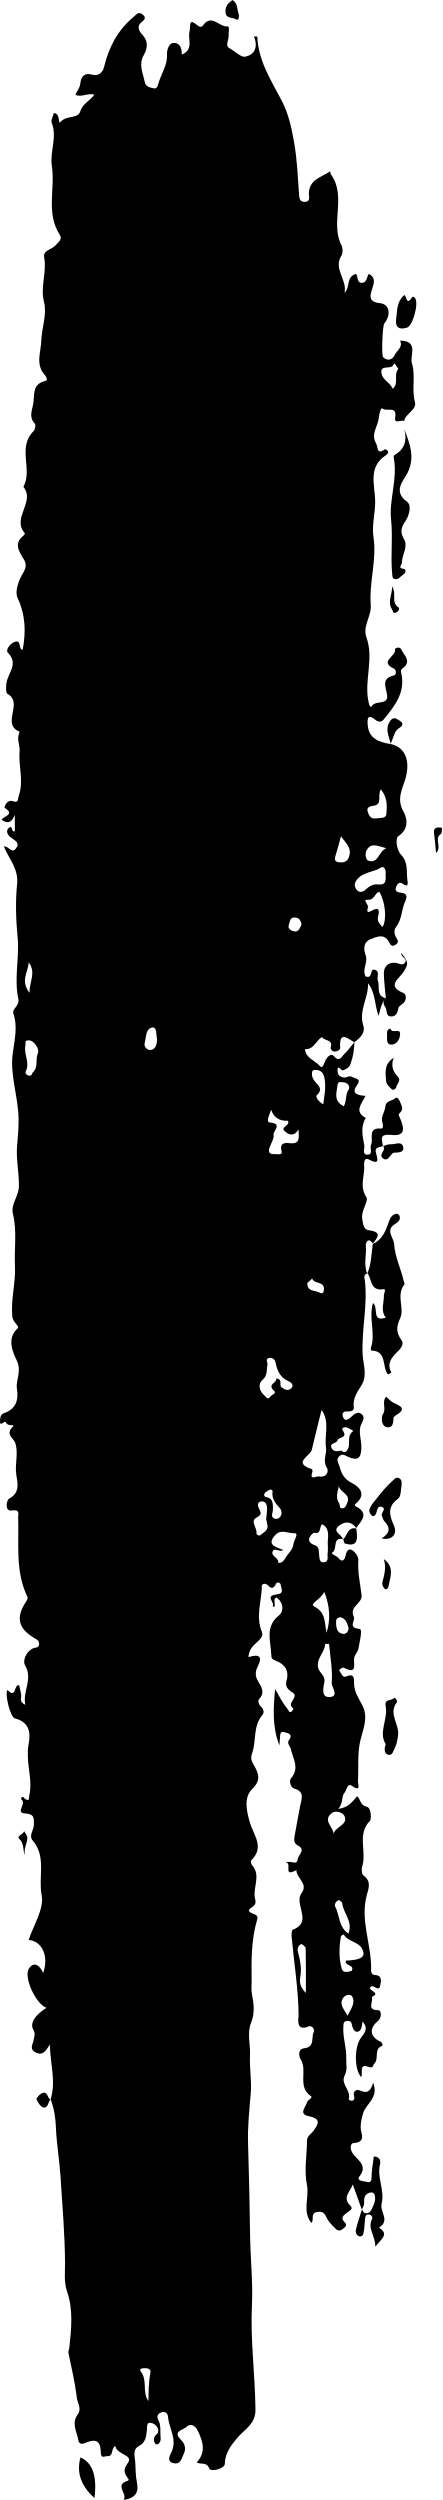
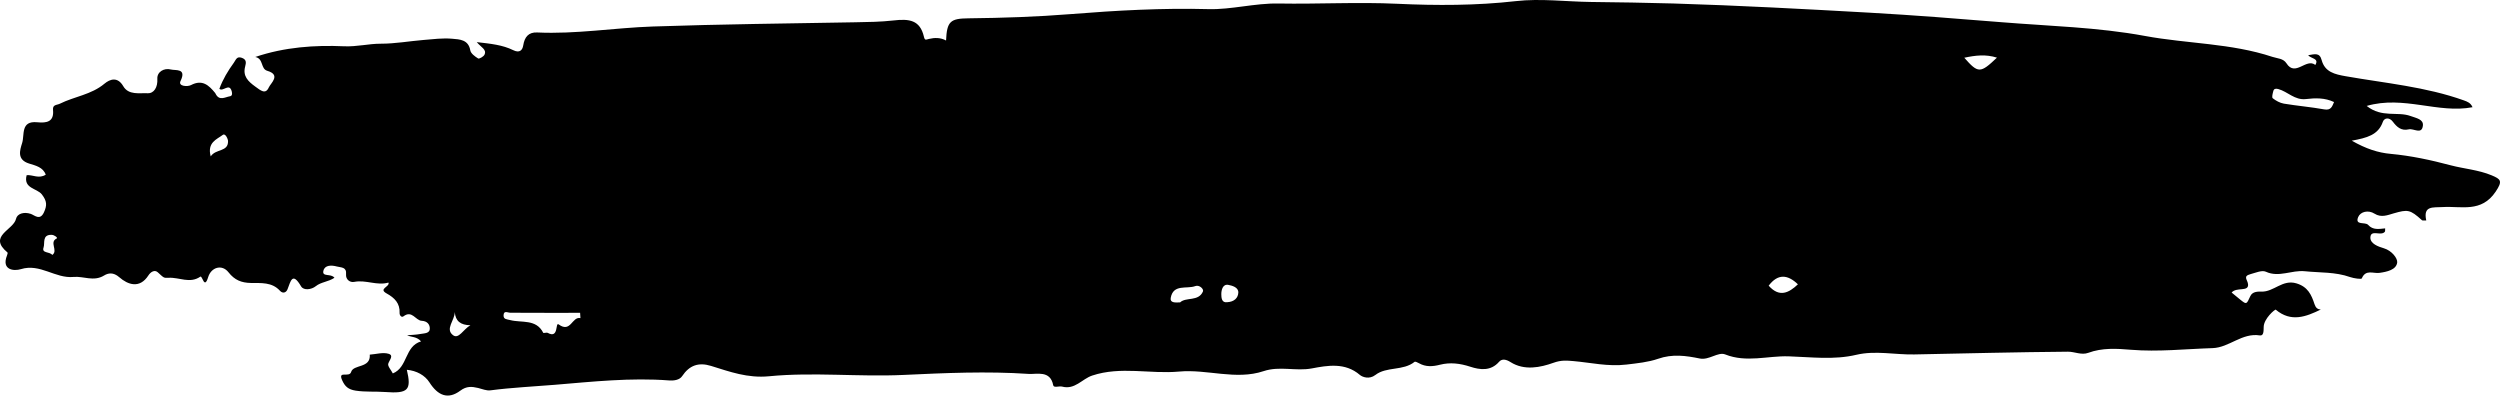
- <svg xmlns="http://www.w3.org/2000/svg" width="66.108px" height="373.892px" version="1.1" id="svg1">
-   <defs id="defs1" />
-   <g id="layer1" transform="translate(-72.13591,38.53358)">
-     <path fill-rule="evenodd" fill="#000000" fill-opacity="1" d="m 76.541,109.945 c -0.003,-1.747 1.031,-3.012 -0.109,-4.549 -0.09,1.489 -1.292,2.707 0.109,4.549 M 117.234,99.705 c -0.143,-0.479 -0.235,-0.945 -0.926,-1.016 -0.836,-0.087 -0.799,0.617 -0.96,1.027 -0.288,0.733 0.482,1.008 0.873,1.06 0.572,0.08 0.791,-0.558 1.013,-1.072 m 5.848,103.635 c -0.749,0.037 -0.701,0.524 -0.677,1.006 0.031,0.709 0.209,1.352 1.013,1.476 0.611,0.095 0.905,-0.59 0.836,-0.872 -0.156,-0.654 -0.383,-1.408 -1.172,-1.609 m -0.268,-19.618 c -0.19,0.878 -0.523,1.764 0.037,2.566 0.173,0.251 -0.029,0.775 0.468,0.762 0.48,-0.016 0.58,-0.434 0.749,-0.82 0.587,-1.331 -1.072,-1.519 -1.255,-2.508 m -4.72,-30.361 c 0.032,1.354 1.146,1.035 1.776,1.399 0.59,0.344 0.704,-0.093 0.712,-0.524 0.026,-1.188 -1.479,-0.685 -1.755,-1.559 -0.275,0.254 -0.55,0.508 -0.733,0.683 m 6.033,109.563 c 0.575,-1.143 1.209,-1.966 0.659,-2.902 -0.207,-0.352 -0.95,-0.227 -1.252,0.153 -0.763,0.963 -0.013,1.699 0.592,2.749 m -29.789,57.64 c 0.022,-1.406 0.016,-2.802 0.291,-4.194 0.129,-0.648 -0.424,-0.741 -0.926,-0.725 -0.324,0.007 -0.836,0.087 -0.498,0.521 1.041,1.323 0.151,3.019 1.133,4.398 m 1.291,-203.512 c -0.148,-0.907 -0.007,-2.045 -0.735,-1.913 -0.997,0.185 -0.884,1.455 -1.111,2.305 -0.193,0.709 0.539,1.13 0.907,1.058 0.86,-0.156 0.872,-1.035 0.938,-1.45 m 27.93,9.861 c 0.458,-0.804 0.193,-1.738 0.725,-2.493 0.217,-0.312 0.01,-0.938 -0.603,-1.05 -0.387,-0.066 -0.975,-0.219 -1.035,0.251 -0.154,1.165 -0.707,2.53 0.913,3.292 m -10.605,60.447 c -0.044,0.428 -0.389,0.933 0.22,1.211 0.314,0.146 0.672,0.016 0.881,-0.27 0.326,-0.439 0.198,-0.987 -0.085,-1.304 -0.635,-0.707 -1.209,-1.368 -1.074,-2.421 0.039,-0.313 -0.256,-0.413 -0.548,-0.239 -0.217,0.132 -0.487,0.241 -0.614,0.437 -0.127,0.192 -0.175,0.511 0.217,0.589 1.172,0.241 0.979,1.175 1.003,1.996 m 16.947,-99.034 c -1.36,-0.376 -2.352,-0.894 -2.971,0.397 -0.259,0.543 -0.021,1.365 0.263,1.46 1.555,0.529 1.489,-1.31 2.709,-1.857 M 124.243,250.653 c 0.719,-1.815 -0.76,-3.029 -0.929,-4.554 -0.018,-0.177 -0.434,-0.497 -0.54,-0.453 -0.4,0.164 -0.68,0.641 -0.502,0.98 0.685,1.299 0.489,3.029 1.971,4.027 m -2.199,-14.941 c 0.283,-1.141 2.237,-1.299 1.596,-2.681 -0.177,-0.383 -1.22,-0.952 -1.939,-0.36 -1.299,1.072 0.229,1.987 0.343,3.041 m 9.671,-219.078 c -0.265,-0.288 -0.56,-1.035 -0.685,-0.704 -0.36,0.966 -2.103,-0.076 -1.836,1.389 0.18,1.006 1.317,1.368 1.666,2.281 1,-0.792 0.069,-2.069 0.855,-2.966 m -8.589,69.908 c -0.235,0.858 -0.444,1.72 -0.706,2.564 -0.188,0.598 -0.482,1.272 0.476,1.328 0.579,0.034 1.185,0.022 1.466,-0.91 0.397,-1.329 -0.54,-1.984 -1.236,-2.983 m 0.072,91.869 c 0.446,0.452 0.751,0.158 0.957,-0.212 0.466,-0.841 -0.236,-2.054 0.839,-2.717 -0.336,-0.185 -0.653,-0.431 -1.014,-0.537 -0.312,-0.09 -0.852,0.066 -0.584,0.455 0.823,1.18 -0.63,0.972 -0.765,1.44 -0.173,0.593 -1.172,0.373 -0.943,1.08 0.249,0.757 0.926,0.589 1.509,0.492 m -2.723,-51.782 c 0.196,-1.44 0.456,-2.683 0.175,-3.979 -0.145,-0.673 -0.465,-1.114 -1.177,-1.16 -0.251,-0.018 -0.6,-0.031 -0.661,0.3 -0.095,0.534 0.051,0.96 0.439,1.437 0.4,0.497 1.286,1.077 0.304,1.99 -0.304,0.285 0.157,0.95 0.921,1.413 m -2.592,132.9 c 0,-2.445 0.021,-4.559 -0.032,-6.67 -0.005,-0.23 -0.521,-0.68 -0.667,-0.633 -0.48,0.161 -0.598,0.751 -0.495,1.128 0.331,1.228 0.59,2.476 0.365,3.711 -0.161,0.887 -0.053,1.551 0.829,2.464 m -5.941,-70.89 c 0.061,-0.572 0.127,-1.035 0.144,-1.498 0.021,-0.59 -0.236,-1.196 -0.834,-1.128 -0.82,0.098 -0.524,0.802 -0.299,1.241 0.381,0.743 0.061,0.846 -0.561,1.254 -0.826,0.543 0.233,1.482 0.098,2.284 -0.029,0.161 0.365,0.465 0.614,0.246 0.473,-0.413 1.206,-0.685 1.016,-1.545 -0.071,-0.323 -0.132,-0.646 -0.178,-0.855 m 8.67,10.872 c -0.412,1.185 -2.317,1.788 -1.476,2.22 1.712,0.872 1.527,2.254 1.818,3.932 0.653,-1.857 0.531,-4.08 -0.342,-6.152 m 8.253,-104.67 c -0.724,0.146 -0.656,1.297 -1.796,1.191 -0.77,-0.071 0.241,0.722 0.087,1.191 -0.097,0.297 -0.267,0.921 0.519,0.471 1.143,-0.656 1.265,-0.166 0.992,0.894 -0.151,0.593 0.23,1.101 0.688,1.519 0.667,-1.151 0.415,-3.753 -0.49,-5.266 m 0.23,-15.319 c -0.577,0.968 0.336,2.291 -1.17,2.466 -0.534,0.061 -0.979,0.248 -0.801,0.857 0.166,0.572 0.468,1.153 1.249,1.016 0.566,-0.1 1.474,0.069 1.54,-0.621 0.117,-1.189 0.198,-2.474 -0.818,-3.718 M 76.493,117.07 c -0.769,-0.061 -0.481,0.394 -0.56,0.757 -0.286,1.301 0.73,2.558 0.056,3.871 -0.149,0.288 0.172,0.638 0.579,0.646 0.349,0.01 0.373,-0.395 0.471,-0.482 0.892,-0.821 0.341,-1.955 0.757,-2.849 0.32,-0.678 -0.653,-1.998 -1.302,-1.942 m 44.667,75.237 c -0.071,-0.59 0.381,-1.923 -0.531,-2.688 -0.873,-0.733 -0.22,1.469 -1.453,1.082 -0.246,-0.074 -1.685,1.246 -0.024,1.833 0.763,0.268 0.617,0.797 0.688,1.238 0.098,0.587 -0.053,1.421 0.76,1.347 0.804,-0.071 0.436,-0.965 0.55,-1.508 0.053,-0.254 0.01,-0.532 0.01,-1.304 m -6.64,0.979 c -0.665,0.392 -1.442,-0.539 -1.64,0.317 -0.146,0.63 0.962,0.85 0.894,1.609 0.55,0.026 0.857,-0.387 1.06,-0.754 0.381,-0.694 1.093,-1.182 1.189,-2.056 0.063,-0.59 0.884,-1.669 0.132,-1.63 -0.894,0.048 -1.964,-0.656 -2.81,0.23 -1.437,1.511 0.024,1.815 1.175,2.283 M 129.801,92.313 c 0.146,-0.604 -0.219,-1.399 -0.629,-1.13 -1.143,0.757 -2.678,0.648 -3.619,1.796 -0.418,0.514 -0.463,0.96 -0.148,1.457 0.389,0.612 0.997,0.461 1.376,0.101 0.524,-0.505 1.204,-0.882 1.778,-0.805 1.313,0.173 1.294,-0.545 1.243,-1.42 m -8.455,114.996 c -0.193,0.013 -0.39,0.022 -0.585,0.029 -0.032,1.223 -1.207,1.982 -1.085,3.371 0.085,0.936 1.143,1.238 0.972,2.31 -0.117,0.738 -0.556,2.275 0.719,2.254 1.596,-0.03 0.329,-1.474 0.381,-2.135 0.148,-1.921 -0.23,-3.884 -0.402,-5.829 m 2.492,47.384 c 2.4,-0.076 3.112,-0.6 2.408,-1.847 -0.561,-0.992 -2.093,-0.987 -2.707,-2.076 -0.143,0.092 -0.392,0.172 -0.413,0.288 -0.288,1.611 -0.328,3.248 0.109,4.812 0.225,0.807 1.032,0.456 1.53,0.347 0.358,-1.014 -0.984,-0.595 -0.926,-1.524 m -10.4,-87.072 c 1.069,0.132 0.38,0.974 0.785,1.304 0.444,0.358 0.974,0.627 1.44,0.196 0.568,-0.524 -0.069,-0.945 -0.392,-1.088 -1.238,-0.548 -1.688,-1.574 -1.921,-2.772 -0.116,-0.612 -0.619,-0.792 -1.04,-0.683 -0.55,0.143 -0.105,0.675 -0.175,1.003 -0.172,0.773 0.059,1.585 -0.77,2.291 -0.653,0.556 -0.494,1.633 0.302,2.278 0.204,0.167 0.49,0.831 0.905,0.175 0.19,-0.296 0.979,-0.452 0.56,-0.838 -1.135,-1.048 0.514,-1.191 0.305,-1.866 m -0.744,-40.179 c -0.246,0.696 -0.867,1.849 -0.192,1.905 1.978,0.169 0.446,1.272 0.547,1.805 0.115,0.604 -0.404,1.32 -0.624,1.998 -0.187,0.566 -0.013,0.945 0.638,0.918 0.448,-0.021 1.368,0.241 1.189,-0.418 -0.373,-1.334 0.621,-1.281 1.169,-1.214 1.704,0.198 1.382,-0.879 1.368,-2.062 -0.678,1.138 -1.474,0.81 -2.051,0.291 -0.778,-0.704 0.875,-0.802 0.45,-1.584 -1.124,0.05 -2.069,-0.337 -2.493,-1.638 m 7.533,44.886 c -0.49,1.99 -1,3.972 -1.463,5.967 -0.219,0.945 -2.948,1.918 -0.005,2.89 0.071,0.021 0.137,0.261 0.1,0.37 -0.446,1.418 0.439,0.646 1.016,0.728 1.241,0.18 1.429,-0.86 1.148,-1.307 -0.685,-1.084 0.022,-2.061 -0.127,-3.013 -0.288,-1.871 0.627,-3.802 -0.669,-5.634 m -40.542,103.15 c 0.862,-2.606 -0.013,-5.159 -0.1,-8.257 -0.67,1.172 -1.189,1.703 -2.138,1.188 -1.003,-0.545 -0.363,-1.22 -0.273,-1.886 0.061,-0.476 0.31,-0.863 -0.048,-1.482 -0.584,-1.013 0.278,-2.251 1.969,-3.294 -1.532,-0.468 -3.516,-4.608 -2.617,-5.902 0.78,-1.117 1.625,-0.4 2.115,0.687 0.894,-2.542 -0.193,-4.765 -2.167,-4.939 0.714,-2.223 2.342,-4.662 1.937,-6.694 -0.537,-2.707 0.757,-5.75 -1.345,-8.181 -0.619,-0.716 0.156,-1.523 0.18,-2.307 0.027,-1.053 0.09,-1.659 -1.347,-1.738 -1.455,-0.082 0.276,-1.466 -0.492,-2.053 -0.132,-0.101 -0.068,-0.429 0.196,-0.41 0.145,0.01 0.256,0.285 0.421,0.355 0.661,0.28 0.431,-0.117 0.529,-0.543 0.473,-1.981 -0.169,-3.897 -0.204,-5.845 -0.011,-0.6 -0.022,-1.159 0.095,-1.759 0.351,-1.813 0.172,-3.382 -2.032,-3.953 -0.707,-0.18 -1.572,-3.786 -1.101,-4.249 1.338,1.423 0.918,-0.939 1.735,-0.702 0.093,0.434 0.241,0.945 0.31,1.472 0.055,0.428 -0.39,0.936 0.606,1.449 -0.424,-2.082 1.188,-3.815 -0.034,-5.918 -0.381,-0.656 0.119,-2.022 1.169,-2.519 0.395,-0.188 0.968,0 0.931,-0.733 -0.024,-0.509 -0.439,-0.651 -0.767,-0.85 -2.368,-1.421 -2.746,-3.048 -1.175,-5.434 0.169,-0.259 0.294,-0.5 0.196,-0.704 -1.852,-3.802 -1.241,-7.883 -1.384,-11.877 -0.016,-0.503 0.341,-1.243 -0.995,-1.027 -1.021,0.164 -0.791,-1.539 -0.351,-1.775 1.688,-0.911 1.243,-2.357 1.06,-3.617 -0.227,-1.561 0.352,-3.099 -0.134,-4.686 -0.217,-0.706 -1.601,-1.357 -0.347,-2.484 0.381,-0.344 -0.833,-0.027 -1.003,-0.522 -0.204,-0.592 -0.997,0.731 -0.942,-0.28 0.021,-0.378 -0.005,-0.997 0.579,-1.194 1.799,-0.597 2.218,-1.952 1.95,-3.638 -0.212,-1.354 0.741,-2.524 0,-4.183 -0.45,-1.006 -1.704,-3.28 0.132,-4.895 0.304,-0.268 -0.748,-0.882 -0.828,-1.73 -0.241,-2.58 0.534,-5.075 0.402,-7.593 -0.132,-2.586 0.336,-5.189 -0.304,-7.761 -0.366,-1.466 0.884,-2.614 0.896,-4.191 0.022,-2.03 -0.458,-4.025 -0.267,-6.094 0.114,-1.225 0.222,-2.566 0.214,-3.865 -0.024,-3.318 -1.306,-6.535 -0.878,-9.824 0.268,-2.042 0.789,-3.979 0.085,-6.048 -0.212,-0.622 0.979,-1.111 0.757,-2.135 -0.667,-3.053 0.186,-6.144 -0.109,-9.237 -0.253,-2.646 -0.341,-5.353 -0.073,-7.99 0.227,-2.262 -1.252,-3.731 -1.974,-5.568 0.728,-0.085 1.14,1.106 1.767,0.334 0.677,-0.839 -0.027,-1.196 -0.699,-1.654 -0.38,-0.259 -0.97,-0.974 -0.273,-1.506 0.554,-0.423 0.241,0.707 0.839,0.566 v -2.466 c -0.383,0.815 -0.775,1.548 -1.95,0.754 -0.048,-0.482 2.172,-0.762 0.429,-1.799 -0.112,-0.066 0.317,-1.352 1.277,-0.992 0.855,0.317 0.683,-0.431 0.805,-0.751 0.833,-2.207 -0.048,-4.474 0.151,-6.723 0.076,-0.878 -0.476,-1.815 -0.048,-2.751 0.026,-0.059 0.042,-0.188 0.024,-0.193 -2.781,-1.151 0.65,-4.284 -1.774,-5.631 -0.293,-0.161 -0.258,-1.169 -0.151,-1.744 0.278,-1.466 1.823,-2.805 0.178,-4.447 -0.322,-0.32 0.238,-1.27 0.958,-1.562 1.169,-0.476 0.534,0.958 1.267,1.175 0.516,-2.741 0.436,-5.239 -0.773,-7.821 -0.428,-0.921 0.181,-2.615 0.815,-3.649 0.524,-0.86 0.54,-1.423 0.105,-2.132 -0.73,-1.191 -1.492,-2.349 0.008,-3.527 0.093,-0.073 0.204,-0.296 0.172,-0.331 -2.018,-2.256 1.614,-4.685 -0.214,-6.937 1.431,-2.598 -0.95,-5.892 1.518,-8.326 0.228,-0.227 0.361,-0.945 0.198,-1.119 -1.042,-1.106 -0.285,-2.178 -0.198,-3.326 0.106,-1.408 0.006,-2.641 1.742,-3.066 0.476,-0.117 0.143,-0.658 -0.016,-0.833 -1.492,-1.633 -0.627,-3.414 -0.564,-5.223 0.069,-1.939 0.878,-3.884 0.4,-5.763 -0.582,-2.261 0.45,-4.42 0.024,-6.644 -0.207,-1.084 1.098,-1.167 1.64,-1.759 0.49,-0.537 1.133,-0.96 0.704,-1.622 -2.114,-3.265 -0.667,-6.879 -1.188,-10.264 -0.342,-2.222 0.836,-4.33 -0.024,-6.493 -0.151,-0.387 0.195,-0.971 0.317,-1.469 1.058,0.064 0.572,1.823 1.011,1.316 0.875,-1.014 2.59,-0.413 2.939,-1.562 0.351,-1.159 1.405,-1.518 2.114,-2.505 -1.047,-0.291 -1.913,0.468 -2.833,0.021 0.227,-0.568 0.664,-1.013 0.73,-1.698 0.085,-0.863 0.514,-1.677 1.725,-1.315 1.006,0.301 1.638,-0.355 1.826,-1.143 0.709,-2.966 2.034,-5.507 4.415,-7.488 0.45,-0.378 0.714,-0.834 1.304,-0.395 0.633,0.471 0.392,0.792 -0.153,1.214 -0.738,0.566 -0.291,1.368 0.111,1.784 1,1.029 0.815,2.127 0.254,3.119 -0.807,1.429 -0.105,2.68 0.149,4.006 0.148,0.775 0.886,0.85 1.381,0.96 0.511,0.117 0.59,-0.531 0.741,-0.989 0.455,-1.365 1.304,-2.571 1.211,-4.152 -0.026,-0.458 0.212,-1.569 0.907,-1.645 0.985,-0.109 1.342,0.746 1.297,1.735 1.854,-0.751 0.87,-2.317 1.159,-3.431 0.236,-0.897 -0.278,-2.178 1.294,-0.873 0.248,0.207 0.553,0.196 0.714,-0.039 1.257,-1.839 2.432,0.238 3.67,0.127 0.392,-0.037 0.14,0.92 0.172,1.418 0.039,0.621 -0.563,1.457 0.105,1.823 0.8,0.439 1.738,1.386 2.31,1.291 1.511,-0.244 2.022,-1.496 1.368,-3.022 0.283,0 0.511,-0.003 0.511,0 0.132,3.66 2.088,6.586 3.699,9.692 0.963,1.864 1.426,4 1.799,6.111 0.446,2.537 0.548,5.104 0.738,7.663 0.044,0.598 0.029,1.323 0.907,1.267 0.865,-0.053 0.55,-0.807 0.561,-1.264 0.058,-2.115 1.873,-2.395 3.191,-3.31 0.066,0.256 0.061,0.397 0.127,0.487 2.352,3.265 -0.156,7.244 1.561,10.578 0.288,0.566 0.137,1.32 0.04,1.466 -1.36,2.045 0.889,3.696 0.409,5.646 0.921,-0.828 0.178,-2.36 1.72,-2.839 0.329,0.291 0.074,1.342 0.878,1.345 0.746,0 0.709,-0.826 1.04,-1.35 1,0.534 0.831,1.243 0.537,2.167 -0.302,0.952 -0.746,2.037 1.141,2.222 1.452,0.141 1.69,1.755 0.635,3.051 -0.256,0.312 -0.45,4.771 -0.156,5.043 0.658,0.617 1.376,0.363 1.686,-0.29 0.354,-0.751 1.33,-1.246 0.83,-2.205 2.903,0.037 1.403,2.291 1.781,3.426 0.583,1.757 -0.079,3.792 0.444,5.731 0.324,1.207 -1.378,1.709 -1.608,2.858 -0.455,-0.212 -1.532,0.529 -1.347,-0.511 0.326,-1.852 -1.307,-0.802 -1.871,-1.342 -0.275,-0.261 -0.524,0.882 -0.572,1.389 -0.122,1.265 -1.236,2.389 -0.412,3.818 0.343,0.598 0.039,1.776 1.323,0.887 0.063,-0.042 0.385,0.129 0.441,0.265 0.119,0.288 -0.08,0.482 -0.322,0.643 -2.678,1.747 -1.62,4.442 -1.574,6.784 0.034,1.836 -0.529,3.643 -0.254,5.434 0.521,3.421 -0.675,6.755 -0.41,10.1 0.141,1.772 -1.254,3.206 -0.646,4.887 1.119,3.08 -0.256,6.199 0.241,9.281 0.183,1.13 0.405,1.284 0.572,1 0.551,-0.931 2.546,-0.037 2.273,-1.693 -0.206,-1.255 -0.899,-2.432 1.043,-2.887 0.383,-0.088 0.363,-0.836 -0.024,-1.019 -2.302,-1.079 0.495,-1.903 0.156,-2.9 -0.034,-0.109 0.709,-0.492 0.955,0.032 0.395,0.839 1.469,1.688 0.429,2.649 -0.363,0.336 -0.582,0.294 -0.434,0.936 0.659,2.855 -0.997,4.91 -2.651,6.918 -0.326,0.395 -0.765,0.4 -1.241,0.01 -1.132,-0.928 -1.198,-0.148 -1.127,0.768 0.163,2.127 1.74,2.569 3.429,2.881 v -0.011 c 2.27,0.487 2.892,2.554 2.28,4.954 -0.394,1.537 -1.481,3.156 -0.389,5.088 0.548,0.962 0.953,2.592 -0.717,3.723 -0.566,0.386 -0.214,2.171 0.368,2.772 1.159,1.199 0.77,2.569 0.974,3.872 0.058,0.373 0.156,1.14 -0.685,0.5 -0.627,-0.476 -0.916,0.219 -1.026,0.516 -0.215,0.579 0.198,0.765 0.78,0.818 0.794,0.076 0.965,0.492 0.6,1.27 -0.574,1.227 -0.465,2.695 -1.376,3.844 -0.381,0.48 -0.263,1.165 0.1,1.715 0.265,0.407 0.259,0.675 -0.214,0.974 -0.58,0.366 -0.775,-0.129 -0.916,-0.399 -0.736,-1.394 -1.873,-0.805 -2.778,-0.458 -1.069,0.407 -1.077,1.466 -0.738,2.395 0.399,1.087 -0.572,2.108 -0.016,3.177 0.09,0.018 0.217,0.069 0.344,0.069 0.717,0 0.281,-1.347 1.099,-1.051 0.735,0.268 0.211,1.101 0.394,1.572 0.344,0.897 -0.328,2.302 1.191,2.659 l -0.01,0.013 c -0.661,0.733 -0.815,1.69 -1.063,2.638 -0.627,-1.648 -0.437,-3.443 -1.587,-4.892 0.111,2.171 -1.44,4.076 -0.699,6.352 0.346,1.05 -0.497,1.868 -1.36,2.482 -1.035,-0.597 -2.264,-1.764 -2.101,0.81 0.022,0.336 -0.397,0.526 -0.743,0.574 -0.431,0.059 -0.746,-0.404 -0.682,-0.582 0.431,-1.286 -1,-0.965 -1.299,-1.593 -0.897,0.54 -1.207,1.905 -2.549,1.823 0.135,1.376 1.535,1.685 2.271,2.548 0.421,0.492 0.614,-0.574 0.852,-0.982 0.288,-0.487 0.818,-0.994 1.209,-0.526 0.85,1.016 1.175,0.021 1.555,-0.32 0.58,-0.521 1.024,-1.191 1.524,-1.794 -0.051,1.112 -0.188,2.194 -0.582,3.263 -0.23,0.619 -0.614,0.765 -1.124,0.982 -0.294,0.127 -0.871,-1.124 -0.823,0.166 0.018,0.519 0.341,0.765 0.852,0.894 0.471,0.122 0.857,-0.373 1.355,-0.071 0.534,0.329 1.462,0.18 0.624,1.35 -0.846,1.182 0.336,1.418 1.344,1.471 -0.582,1.225 -1.752,2.349 0.053,3.307 -0.823,1.307 -0.492,2.683 -0.238,4.054 0.098,0.524 -0.381,1.458 0.516,1.437 0.876,-0.018 0.263,-1 0.505,-1.492 0.415,-0.846 -0.619,-2.585 1.508,-2.415 0.273,0.021 0.349,-0.448 0.204,-0.833 -0.331,-0.89 0.356,-1.638 0.427,-2.469 0.082,-0.923 1.021,-0.785 1.481,-1.243 0.339,-0.331 0.656,0.383 0.836,0.836 0.254,0.633 0.329,0.899 -0.151,1.367 -0.288,0.281 -0.134,0.429 -0.034,0.646 0.897,1.966 0.646,2.847 -1.209,2.654 -1.955,-0.202 -1.416,0.704 -1.286,1.677 l 0.068,-0.066 c -0.421,0.299 -1.373,0.066 -1.113,1.04 0.288,1.077 0.518,1.871 -1.087,1.006 -0.633,-0.339 -0.715,0.45 -0.68,0.877 0.132,1.567 -0.76,3.115 0.333,4.771 0.373,0.566 -0.791,1.974 -0.627,3.178 0.101,0.762 0.202,1.674 0.98,1.772 2.146,0.261 1.254,1.151 0.555,2.074 l 0.074,-0.098 c -0.699,-0.997 -1.109,-0.129 -1.064,0.32 0.143,1.403 -0.376,2.834 0.214,4.199 l 0.032,-0.066 c -0.659,0.219 -0.429,0.725 -0.376,1.177 0.415,3.699 -0.55,7.356 -0.338,11.091 0.073,1.318 0.733,2.988 -0.164,4.456 -0.611,0.992 -1.352,1.972 -1.17,3.316 0.077,0.548 -0.497,0.67 -1.031,0.627 -0.505,-0.04 -0.762,0.265 -0.6,0.762 0.217,0.667 0.643,0.577 1.077,0.207 0.5,-0.429 1.069,-1.09 1.693,-0.595 0.751,0.595 -0.016,1.275 -0.166,1.955 -0.217,0.994 0.19,2.053 0.161,3.127 -0.042,1.529 -0.526,1.954 -1.92,1.362 -0.474,-0.202 -0.95,-0.629 -1.448,-0.048 -0.465,0.537 -0.016,0.997 0.117,1.494 0.28,1.077 0.704,1.863 1.847,2.447 1.008,0.514 2.209,1.585 0.69,2.974 -0.18,0.166 -0.482,0.307 -0.032,0.553 1.966,1.074 0.712,2.142 -0.021,3.207 l 0.066,0.079 c -0.685,-1.037 -1.643,-1.162 -2.556,-0.497 -1.323,0.965 0.465,1.379 0.492,2.13 l 0.053,-0.058 c -1.679,-0.344 -0.802,1.471 -1.62,1.99 -0.341,0.214 0.617,0.492 0.876,0.814 0.603,0.765 0.963,0.286 1.074,-0.251 0.127,-0.614 0.363,-1.22 0.948,-0.936 0.479,0.229 1.018,1.008 0.984,1.503 -0.127,1.796 0.273,3.516 0.487,5.265 0.151,1.241 -1.918,1.696 -1.164,3.217 0.277,0.561 -0.982,1.677 0.86,1.818 0.505,0.039 -0.006,1.979 -0.183,3.009 -0.048,0.267 -0.407,0.762 -0.572,1.15 -0.328,0.789 0.701,2.871 -1.654,1.62 -0.048,-0.029 -0.802,0.283 -0.59,0.534 0.259,0.302 0.453,1.045 0.982,0.812 1.248,-0.548 1.185,0.302 1.193,1.029 0.013,1.257 0.683,2.217 1.233,3.267 0.937,1.786 0.146,3.47 -0.29,5.266 -0.466,1.923 -0.241,4.016 -0.358,6.033 -0.029,0.507 0.527,1.767 -0.945,0.733 -0.658,-0.463 -0.743,0.714 -1.082,1.074 -0.479,0.516 -0.124,1.511 -0.923,2.403 1.577,-0.215 2.132,-1.136 2.831,-1.906 0.55,0.5 0.415,1.352 1.403,1.572 0.801,0.18 0.664,1.95 0.55,2.064 -2.056,2.04 -0.468,4.673 -1.209,6.895 -0.132,0.395 -0.053,1.148 0.212,1.342 1.201,0.86 0.751,1.929 0.482,2.929 -1.035,3.818 0.757,7.459 0.643,11.216 -0.01,0.326 0.108,0.694 0.537,0.714 1.223,0.058 0.936,1.048 0.818,1.616 -0.214,1.045 -1.008,-0.328 -1.447,0.202 -0.471,0.566 1.685,0.789 0.192,1.484 0.329,0.638 -0.867,1.952 0.937,1.969 0.579,0.005 0.558,1.169 -0.032,1.645 -1.331,1.069 -1.177,2.347 0.378,3.051 0.317,0.143 0.392,0.589 0.288,0.624 -1.323,0.482 -0.441,1.91 -1.177,2.661 -0.305,0.307 -0.076,0.794 -0.977,0.468 -1.36,-0.492 -0.704,0.995 -0.997,1.574 -1.045,-1.179 -1.043,-4.463 -0.074,-5.836 0.466,-0.667 1.27,-1.374 0.283,-2.49 -0.116,0.653 -0.151,1.482 -0.78,1.527 -0.574,0.042 -0.728,-0.658 -0.857,-1.191 -0.098,-0.389 -0.4,-0.479 -0.787,-0.405 -0.465,0.091 -0.421,0.427 -0.45,0.77 -0.124,1.628 0.492,3.181 0.429,4.835 -0.032,0.843 0.207,1.688 -0.222,2.5 -0.704,1.342 1.05,2.293 0.577,3.609 -0.005,0.016 0.317,0.227 0.468,0.211 0.307,-0.036 0.463,-0.296 0.37,-0.587 -0.299,-0.945 0.385,-1.18 0.926,-0.931 1.043,0.476 1.546,0.066 1.901,-1.188 0.894,2.254 -1.061,3.121 -1.49,4.548 -0.229,0.76 -0.37,1.384 -0.375,2.169 -0.005,0.824 0.931,2.176 -1.075,2.315 -0.529,0.035 -0.597,1.011 0.074,1.791 0.688,0.8 2.054,1.675 0.812,3.192 -0.436,0.529 0.273,0.685 0.77,0.751 0.524,0.066 1.043,0.394 1.048,-0.595 0.007,-1.04 0.217,-2.083 0.338,-3.138 0.937,0.013 1.048,0.728 0.943,1.127 -0.527,2.016 0.738,3.932 0.224,5.938 -0.296,1.162 1.331,2.546 -0.394,3.569 1.601,1.048 0.317,1.681 -0.543,2.863 0.008,-1.685 -1.206,-2.695 -0.505,-4.117 0.149,-0.304 -0.074,-0.683 -0.495,-0.704 -0.45,-0.024 -0.516,0.326 -0.545,0.68 -0.051,0.604 -0.074,1.211 -0.175,1.81 -0.061,0.368 -0.127,0.897 -0.682,0.77 -0.458,-0.106 -0.59,-0.638 -0.505,-0.995 0.241,-1.026 0.6,-2.029 0.915,-3.043 0.342,1 1.167,0.537 1.35,0.164 0.322,-0.665 0.762,-1.397 0.561,-2.227 -0.095,-0.403 -0.397,-0.532 -0.765,-0.424 -0.831,0.249 -0.86,0.892 -0.831,1.62 0.013,0.299 -0.222,0.611 -0.346,0.918 -0.429,-1.201 -0.858,-2.4 -1.35,-3.77 -0.429,1.153 -1.603,1.974 -0.368,3.178 0.524,0.511 -0.132,0.753 -0.487,1.037 -0.468,0.373 -1.084,0.754 -0.365,1.442 0.463,0.442 0.098,0.69 -0.212,0.961 -0.346,0.304 -0.736,0.394 -1.082,0.06 -0.436,-0.421 -0.878,-0.857 -1.209,-1.357 -0.387,-0.585 -0.421,-1.362 -1.532,-1.214 -1.22,0.164 -0.426,1.23 -0.95,1.64 -1.397,-1.735 -0.265,-3.784 -0.656,-5.691 -0.431,-2.106 -0.003,-4.384 0.013,-6.586 0.008,-0.733 0.611,-1 0.958,-1.471 0.74,-1.017 1.206,-1.826 -0.659,-2.196 -1.706,-0.336 -0.399,-1.437 -0.265,-2.164 0.045,-0.241 0.892,-0.604 0.569,-0.824 -2.104,-1.42 -0.482,-3.81 -1.533,-5.495 -0.354,-0.572 -0.386,-1.59 0.458,-1.674 1.706,-0.173 1.072,-1.559 1.458,-2.386 0.261,-0.566 -0.352,-1.067 -0.728,-0.905 -1.998,0.873 -1.514,-1.257 -1.516,-1.587 -0.022,-3.947 -0.678,-7.826 -1.035,-11.732 -0.037,-0.387 -0.008,-1.069 0.169,-1.135 2.143,-0.791 1.347,-2.347 1.069,-3.786 -0.117,-0.598 -0.137,-1.141 0.273,-1.72 0.984,-1.387 -0.794,-2.199 -0.81,-3.4 -2.135,1.157 -0.513,-1.128 -1.619,-1.148 0.889,-0.346 1.712,0.514 1.815,-0.473 0.071,-0.659 1.264,-1.394 0.076,-2.03 -0.743,-0.394 -0.614,-0.965 -0.516,-1.547 0.248,-1.461 0.54,-2.914 0.804,-4.374 0.185,-1.016 0.77,-2.132 -0.846,-2.617 -0.726,-0.219 -0.736,-1.296 -0.553,-1.5 1.391,-1.535 0.328,-2.993 -0.005,-4.456 -0.098,-0.432 -0.614,-0.829 -0.265,-1.294 0.692,-0.921 -0.212,-1.048 -0.649,-1.185 -0.748,-0.239 -0.64,0.441 -0.692,0.878 -0.037,0.304 -0.051,0.609 -0.088,1.103 -1.101,-2.858 -0.899,-5.612 -0.64,-8.445 0.6,1.069 1.143,2.132 1.905,3.056 0.161,0.195 0.18,0.531 0.521,0.341 0.151,-0.085 0.225,-0.312 0.334,-0.476 -1.252,-0.741 0.926,-1.715 -0.132,-2.386 -0.709,-0.444 -1.17,-0.887 -0.921,-1.77 0.444,-1.55 -0.299,-2.51 -1.657,-3.011 -0.494,-0.185 -0.611,-0.381 -0.621,-0.826 -0.056,-2.051 -1.009,-4.183 1.135,-5.931 0.773,-0.636 0.743,-1.923 -0.387,-2.702 -0.566,0.36 -0.044,0.979 -0.294,1.442 -0.09,-0.037 -0.175,-0.076 -0.261,-0.114 0.423,-0.519 -1.109,-1.45 0.349,-1.723 0.631,-0.119 1.296,-0.105 0.96,-1.052 -0.098,-0.283 -0.01,-0.726 -0.476,-0.77 -0.344,-0.035 -0.336,0.299 -0.487,0.494 -0.762,0.99 -1.063,-0.867 -1.947,-0.129 0.037,2.225 -1.014,4.615 0.026,7.091 0.205,0.484 -0.301,1.074 -0.785,1.489 -0.651,0.558 -1.204,1.223 -1.246,2.215 1.548,-0.485 2.194,-0.212 1.353,1.471 -0.326,0.646 -0.387,1.352 0.063,2.098 0.492,0.815 1.13,1.706 0.166,2.712 -0.201,0.212 -0.082,0.778 0.273,1.096 0.394,0.36 0.558,0.887 0.227,1.272 -1.428,1.677 -0.889,3.836 -1.516,5.649 -0.312,0.907 -0.087,1.254 0.233,1.82 0.712,1.27 1.157,2.252 -0.267,3.631 -1.304,1.267 -0.773,3.44 -0.315,4.997 0.572,1.945 2.223,3.644 0.198,5.644 -0.103,0.103 -0.029,0.555 0.112,0.709 1.418,1.566 0.058,3.379 0.463,5.037 0.098,0.405 0.185,0.873 -0.482,1.281 -0.726,0.444 -0.595,0.659 0.471,1.072 0.294,0.114 0.433,0.37 0.351,0.648 -0.904,2.998 -0.907,6.072 -0.855,9.163 0.013,0.714 -0.092,1.399 0.051,2.142 0.275,1.399 0.453,2.781 -0.143,4.252 -0.622,1.537 -0.074,3.268 -0.154,4.866 -0.095,1.886 0.273,3.747 0.112,5.67 -0.205,2.444 -0.482,4.969 -0.403,7.474 0.146,4.603 0.236,9.208 0.305,13.809 0.051,3.471 0.439,6.964 0.275,10.395 -0.251,5.254 0.482,10.434 0.527,15.655 0.018,2.133 -1.611,2.905 -2.686,4.162 -0.979,1.153 -1.857,2.31 -1.897,3.929 -0.013,0.682 -2.091,1.289 -2.334,0.667 -0.397,-1.021 -1.226,-0.516 -1.874,-0.887 1.463,-1.558 0.911,-3.167 0.18,-4.717 -0.314,-0.667 -1.005,-1.278 -1.735,-0.572 -0.463,0.448 -2.169,0.616 -0.736,1.966 0.395,0.37 0.76,1.17 0.419,1.879 -0.336,0.69 -0.473,1.78 -1.538,1.564 -1.245,-0.252 -0.505,-1.307 -0.301,-1.794 0.777,-1.871 -0.437,-3.448 -0.58,-5.165 -0.045,-0.503 -0.4,-0.863 -1.011,-0.643 -0.587,0.211 -0.688,0.687 -0.439,1.14 0.46,0.831 0.238,1.72 0.349,2.577 0.053,0.41 -0.037,0.824 -0.444,1.048 -0.085,0.045 -0.299,-0.005 -0.355,-0.085 -0.259,-0.351 -0.278,-0.748 -0.058,-1.127 0.129,-0.22 0.441,-0.381 0.484,-0.606 0.132,-0.731 -0.466,-1.221 -0.95,-1.358 -0.855,-0.248 -0.672,0.598 -0.728,1.063 -0.114,0.945 -0.164,1.837 -1.196,2.374 -0.987,0.511 -0.606,1.619 -0.548,2.373 0.074,0.997 0.029,2.032 0.236,3 0.338,1.572 -0.196,2.4 -1.982,2.704 0.69,-0.952 -1.503,-2.273 0.69,-2.907 0.037,-0.01 0.088,-0.146 0.064,-0.18 -0.529,-0.802 -1.003,-1.241 -0.105,-2.474 0.884,-1.216 -1.728,-1.209 -1.879,-2.539 -0.733,0.452 -0.196,1.584 -1.22,1.54 -0.429,-0.018 -0.931,0.473 -0.961,-0.636 -0.048,-1.728 -0.78,-2.01 -2.431,-1.304 -0.505,0.217 -0.836,0.024 -0.913,-0.407 -0.222,-1.278 -1.07,-2.578 -0.117,-3.868 0.656,-0.886 -0.016,-1.706 -0.114,-2.508 -0.268,-2.239 -0.789,-4.447 -1.248,-6.662 -0.074,-0.351 0.097,-0.606 0.126,-0.87 0.302,-2.788 0.593,-5.633 -0.328,-8.319 -0.516,-1.503 -0.304,-2.979 -0.317,-4.403 -0.042,-4.302 -0.402,-8.577 -0.678,-12.861 -0.156,-2.439 -0.587,-4.863 -0.687,-7.302 -0.061,-1.479 -0.263,-2.876 -0.799,-4.239 z m 0,0" id="path63" style="stroke-width:0.265" />
-     <path fill-rule="evenodd" fill="#000000" fill-opacity="1" d="m 127.835,147.532 c 1.516,-0.643 2.011,-2.042 2.485,-3.426 0.193,-0.561 0.473,-0.974 1.043,-1.101 0.275,-0.064 0.519,0.129 0.563,0.441 0.088,0.575 -0.309,0.821 -0.728,1.087 -1.469,0.929 -0.172,2.014 -0.114,3.017 0.114,1.897 1.002,3.611 1.413,5.445 0.045,0.196 0.188,0.476 0.112,0.575 -1.27,1.596 0.05,3.593 -0.607,5.003 -0.664,1.426 -0.606,2.212 0.21,3.373 0.383,0.55 -0.132,1.214 -0.675,1.73 -0.873,0.836 -1.593,1.799 -0.863,3.048 -0.285,0.204 -0.468,0.395 -0.633,0.143 -0.762,-1.159 -0.037,-3.36 -2.392,-3.423 -0.024,0 -0.093,-0.27 -0.053,-0.381 0.762,-2.125 -0.365,-4.368 0.322,-6.728 0.889,0.717 -0.261,2.939 1.929,2.183 -0.841,-1.003 -0.272,-2.175 -0.296,-3.292 -0.005,-0.343 0.41,-1.021 -0.083,-0.947 -2.01,0.304 -1.688,-1.513 -2.378,-2.392 l -0.032,0.066 c 0.654,-1.437 0.595,-3.009 0.846,-4.522 z m 0,0" id="path64" style="stroke-width:0.265" />
-     <path fill-rule="evenodd" fill="#000000" fill-opacity="1" d="m 132.603,25.63 c 0.815,2.215 1.66,4.189 0.466,6.596 -0.529,1.063 -2.262,2.707 -0.048,4.291 0.712,0.512 0.336,2.048 -0.305,2.974 -0.592,0.855 -0.753,1.601 -0.177,2.569 0.694,1.164 -0.273,2.32 -0.291,3.511 -0.01,0.46 -0.714,0.846 0.329,0.989 0.28,0.037 0.304,0.553 -0.09,0.799 -0.437,0.273 -0.751,0.876 -1.365,0.699 -0.326,-0.095 -0.302,-0.482 -0.336,-0.833 -0.259,-2.67 0.129,-5.329 -0.161,-8.038 -0.324,-3.03 1.026,-6.141 0.391,-9.292 -0.024,-0.112 0.016,-0.315 0.093,-0.355 1.54,-0.86 1.939,-2.178 1.494,-3.911" id="path65" style="stroke-width:0.265" />
-     <path fill-rule="evenodd" fill="#000000" fill-opacity="1" d="m 129.823,110.763 0.013,-0.016 c -0.103,-1.24 -0.278,-2.482 -0.288,-3.723 -0.011,-1.153 0.801,-1.693 1.828,-1.545 0.511,0.074 0.984,0.511 1.365,-0.092 0.365,-0.58 -0.67,-0.72 -0.595,-1.397 1.182,1.466 1.06,1.633 0.317,2.868 -0.546,0.899 -2.627,2.048 -0.005,3.112 0.45,0.185 0.499,0.936 0.097,1.425 -0.251,0.307 -0.789,0.522 -0.836,0.829 -0.116,0.753 -0.399,1.323 -1.172,1.254 -0.772,-0.068 -0.463,-0.982 -0.812,-1.442 -0.275,-0.36 -0.362,-0.878 0.088,-1.272" id="path66" style="stroke-width:0.265" />
-     <path fill-rule="evenodd" fill="#000000" fill-opacity="1" d="m 129.209,191.537 c 1.182,-0.709 1.397,-1.532 0.45,-2.514 -0.214,-0.225 -0.299,-0.582 -0.415,-0.887 -0.166,-0.444 0.757,-1.042 0,-1.304 -0.757,-0.261 -0.656,0.661 -0.902,1.069 -0.415,0.688 -0.746,0.051 -0.862,-0.116 -0.432,-0.606 0.545,-1.648 0.95,-2.164 0.741,-0.945 1.469,-1.847 2.37,-2.646 0.313,-0.281 0.512,-0.612 0.929,-0.474 0.458,0.151 0.524,0.622 0.466,1.017 -0.112,0.719 -0.069,1.749 -0.517,2.076 -1.683,1.246 -1.304,2.476 -0.606,4.093 0.556,1.289 -0.446,2.225 -1.862,1.85" id="path67" style="stroke-width:0.265" />
-     <path fill-rule="evenodd" fill="#000000" fill-opacity="1" d="m 129.82,222.31 c -1.119,-1.764 0.383,-3.733 -0.01,-5.709 -0.212,-1.063 0.818,-0.741 1.196,-1.133 0.236,-0.241 0.629,0.392 0.463,0.609 -1.294,1.693 0.434,3.26 0.198,4.945 -0.092,0.645 -0.182,1.272 -0.463,1.82 -0.219,0.431 -0.37,1.23 -1.011,1.063 -0.534,-0.135 -0.653,-0.789 -0.373,-1.596" id="path68" style="stroke-width:0.265" />
-     <path fill-rule="evenodd" fill="#000000" fill-opacity="1" d="m 132.593,5.606 c 0.334,-0.029 0.273,1.706 1.13,0.383 0.156,-0.241 0.331,-0.116 0.474,0.04 0.621,0.685 -0.302,4.14 -1.17,4.429 -1.246,0.412 -1.823,-0.105 -1.643,-1.32 0.183,-1.214 0.051,-2.559 1.209,-3.533" id="path69" style="stroke-width:0.265" />
-     <path fill-rule="evenodd" fill="#000000" fill-opacity="1" d="m 84.161,328.99 c 1.813,0.765 2.525,2.81 2.098,6.078 -1.888,-1.715 -2.733,-3.609 -2.098,-6.078" id="path70" style="stroke-width:0.265" />
-     <path fill-rule="evenodd" fill="#000000" fill-opacity="1" d="m 129.881,170.349 c 0.431,0.361 0.733,0.739 1.128,0.919 1.063,0.482 1.981,0.907 0.336,1.862 -0.159,0.09 -0.371,0.283 -0.371,0.429 0.011,0.728 -0.14,1.534 -0.974,1.357 -0.997,-0.212 -0.77,-1.715 -0.616,-1.923 0.611,-0.831 -0.225,-1.752 0.497,-2.644" id="path71" style="stroke-width:0.265" />
-     <path fill-rule="evenodd" fill="#000000" fill-opacity="1" d="m 131.024,119.639 c -0.421,1.07 -0.19,2.025 0.532,2.757 0.672,0.675 -0.018,1.09 -0.141,1.601 -0.076,0.328 -0.476,0.635 -0.733,0.336 -0.31,-0.352 -0.744,-0.575 -0.81,-1.249 -0.177,-1.816 -0.071,-2.556 1.151,-3.446" id="path72" style="stroke-width:0.265" />
-     <path fill-rule="evenodd" fill="#000000" fill-opacity="1" d="m 130.561,72.753 c -0.185,-1.093 -0.87,-2.117 -0.177,-3.307 0.38,-0.659 0.83,-0.69 1.272,-0.344 0.122,0.092 1.336,0.58 0.114,1.294 -0.643,0.373 -0.831,1.527 -1.218,2.339 0.006,0.007 0.008,0.018 0.008,0.018" id="path73" style="stroke-width:0.265" />
-     <path fill-rule="evenodd" fill="#000000" fill-opacity="1" d="m 129.531,194.636 c 1.662,1.182 0.968,2.709 0.688,4.164 -0.048,0.249 -0.365,0.495 -0.6,0.236 -0.196,-0.214 -0.368,-0.624 -0.302,-0.878 0.29,-1.148 0.627,-2.273 0.214,-3.521" id="path74" style="stroke-width:0.265" />
-     <path fill-rule="evenodd" fill="#000000" fill-opacity="1" d="m 129.407,132.879 c 0.375,-0.103 0.76,-0.31 1.121,-0.278 0.667,0.063 1.709,-0.558 1.911,0.421 0.177,0.862 -0.783,0.796 -1.435,0.846 -0.141,0.013 -0.275,0.222 -0.397,0.355 -0.304,0.339 -0.587,0.873 -1.116,0.539 -0.68,-0.426 -0.106,-0.907 0.058,-1.37 0.056,-0.166 -0.044,-0.386 -0.074,-0.579 -0.003,0 -0.068,0.066 -0.068,0.066" id="path75" style="stroke-width:0.265" />
-     <path fill-rule="evenodd" fill="#000000" fill-opacity="1" d="m 106.899,-38.534 c 0.85,0.504 0.656,1.433 0.936,2.114 0.103,0.249 0.024,1.087 -0.412,0.778 -0.509,-0.363 -1.62,-0.013 -1.564,-1.257 0.037,-0.831 0.441,-1.175 1.04,-1.635" id="path76" style="stroke-width:0.265" />
-     <path fill-rule="evenodd" fill="#000000" fill-opacity="1" d="m 125.41,190.002 c 0.351,2.178 -0.061,2.76 -1.681,2.315 -0.137,-0.039 -0.18,-0.436 -0.265,-0.664 l -0.053,0.06 c 0.709,-0.518 0.667,-1.984 2.064,-1.635 z m 0,0" id="path77" style="stroke-width:0.265" />
-     <path fill-rule="evenodd" fill="#000000" fill-opacity="1" d="m 130.551,115.3 c 0.177,0.913 1.527,-0.273 1.415,0.931 -0.063,0.726 -0.507,1.389 -1.177,1.458 -0.87,0.087 -0.78,-0.739 -0.762,-1.331 0.013,-0.383 -0.156,-0.931 0.524,-1.058" id="path78" style="stroke-width:0.265" />
-     <path fill-rule="evenodd" fill="#000000" fill-opacity="1" d="m 79.703,275.418 c -0.387,0.409 -0.358,1.357 -1.058,1.24 -0.419,-0.068 -0.821,-0.73 -1.045,-1.211 -0.074,-0.154 0.378,-0.688 0.692,-0.865 0.974,-0.551 0.892,0.643 1.387,0.902 0.005,-0.008 0.024,-0.066 0.024,-0.066" id="path79" style="stroke-width:0.265" />
-     <path fill-rule="evenodd" fill="#000000" fill-opacity="1" d="m 137.355,89.045 c -0.114,-1.13 -0.19,-2.088 -0.312,-3.04 -0.063,-0.519 0.166,-0.751 0.643,-0.787 0.185,-0.016 0.373,0.035 0.558,0.056 -0.05,0.315 0.011,0.802 -0.17,0.918 -1.079,0.712 0.223,1.945 -0.719,2.853" id="path80" style="stroke-width:0.265" />
-     <path fill-rule="evenodd" fill="#000000" fill-opacity="1" d="m 130.788,49.173 c 0.702,1.191 -0.193,2.386 0.916,3.114 0.265,0.175 0.016,0.641 -0.326,0.792 -0.492,0.214 -0.444,-0.228 -0.616,-0.49 -0.704,-1.092 0,-2.051 0.026,-3.416" id="path81" style="stroke-width:0.265" />
-     <path fill-rule="evenodd" fill="#000000" fill-opacity="1" d="m 75.924,238.977 c -0.473,-0.786 -0.08,-1.725 -0.897,-2.483 -0.497,-0.46 0.627,-0.655 0.712,-1.164 0.166,0.307 0.458,0.611 0.476,0.929 0.048,0.896 -0.649,1.73 -0.291,2.717" id="path82" style="stroke-width:0.265" />
-   </g>
+ <svg xmlns="http://www.w3.org/2000/svg" width="158" height="25" fill="none">
+   <path d="M3.304,16.112C3.699,15.838,3.083,15.308,3.588,15.068C3.667,15.031,3.441,14.843,3.256,14.841C2.651,14.830,2.848,15.363,2.754,15.639C2.622,16.022,3.124,15.886,3.304,16.112ZM13.317,9.885C13.637,9.386,14.429,9.619,14.412,8.914C14.411,8.795,14.246,8.397,14.078,8.526C13.701,8.811,13.080,9.001,13.317,9.885ZM28.742,19.719C28.742,20.246,28.118,20.790,28.628,21.181C28.990,21.459,29.276,20.815,29.729,20.555C29.112,20.546,28.784,20.298,28.742,19.719ZM77.561,19.099C78.005,19.076,78.247,18.827,78.262,18.494C78.277,18.146,77.849,18.047,77.630,18.004C77.276,17.937,77.186,18.333,77.187,18.594C77.190,18.803,77.202,19.155,77.561,19.099ZM124.143,3.649C125.021,4.648,125.157,4.643,126.207,3.643C125.506,3.421,124.856,3.495,124.143,3.649ZM113.628,17.969C112.986,17.348,112.365,17.281,111.780,18.055C112.455,18.816,113.052,18.515,113.628,17.969ZM74.584,19.110C74.953,18.758,75.745,19.073,76.026,18.422C76.094,18.264,75.794,17.985,75.545,18.080C75.005,18.285,74.152,17.929,73.990,18.825C73.933,19.139,74.257,19.129,74.584,19.110ZM147.512,6.449C146.938,6.176,146.329,6.189,145.739,6.261C145.025,6.346,144.588,5.792,143.988,5.628C143.835,5.587,143.716,5.599,143.675,5.750C143.634,5.902,143.567,6.153,143.637,6.209C143.838,6.367,144.091,6.507,144.341,6.550C145.188,6.691,146.047,6.761,146.892,6.913C147.327,6.990,147.391,6.723,147.512,6.449ZM36.684,20.105C36.676,19.992,36.669,19.882,36.663,19.771C35.193,19.771,33.727,19.774,32.259,19.765C32.077,19.764,31.835,19.600,31.825,19.934C31.819,20.191,32.039,20.176,32.244,20.229C32.967,20.418,33.884,20.143,34.333,21.033C34.352,21.071,34.543,20.998,34.618,21.038C35.338,21.430,35.077,20.333,35.309,20.503C36.078,21.067,36.149,19.982,36.684,20.105ZM146.678,19.561C145.749,20.012,144.803,20.391,143.829,19.572C143.782,19.532,143.071,20.141,143.065,20.663C143.059,20.920,143.071,21.237,142.820,21.198C141.687,21.022,140.887,21.967,139.838,22.001C138.117,22.055,136.399,22.248,134.670,22.105C133.773,22.029,132.860,21.973,131.978,22.299C131.549,22.458,131.113,22.223,130.694,22.227C127.453,22.254,124.214,22.336,120.974,22.401C119.756,22.424,118.526,22.139,117.322,22.423C115.898,22.761,114.445,22.564,113.039,22.520C111.719,22.479,110.373,22.935,109.036,22.401C108.581,22.219,108.015,22.777,107.428,22.658C106.550,22.479,105.703,22.357,104.786,22.677C104.178,22.890,103.467,22.959,102.797,23.040C101.626,23.180,100.550,22.918,99.440,22.821C98.996,22.782,98.663,22.754,98.179,22.928C97.358,23.222,96.343,23.440,95.464,22.884C95.197,22.715,94.928,22.652,94.742,22.865C94.212,23.472,93.528,23.373,92.930,23.179C92.277,22.965,91.652,22.888,91.010,23.050C90.539,23.171,90.107,23.199,89.677,22.955C89.593,22.907,89.444,22.835,89.403,22.867C88.675,23.454,87.630,23.151,86.921,23.700C86.536,23.997,86.100,23.828,85.946,23.697C85.009,22.891,83.891,23.099,82.913,23.283C81.886,23.477,80.885,23.114,79.857,23.457C78.107,24.040,76.294,23.319,74.521,23.483C72.690,23.651,70.834,23.133,69.025,23.736C68.384,23.950,67.931,24.649,67.124,24.433C66.938,24.383,66.600,24.532,66.563,24.348C66.381,23.383,65.515,23.665,65.013,23.631C62.378,23.453,59.725,23.573,57.100,23.696C54.257,23.828,51.418,23.506,48.601,23.780C47.248,23.911,46.125,23.493,44.936,23.125C44.147,22.882,43.569,23.088,43.111,23.772C42.950,24.014,42.599,24.067,42.291,24.044C39.870,23.858,37.447,24.122,35.057,24.320C33.716,24.432,32.342,24.493,30.992,24.670C30.744,24.704,30.471,24.579,30.213,24.519C29.816,24.426,29.486,24.396,29.095,24.688C28.315,25.270,27.677,25.005,27.142,24.168C26.856,23.720,26.335,23.427,25.712,23.371C26.016,24.656,25.798,24.885,24.338,24.775C23.721,24.730,23.105,24.784,22.482,24.689C22.006,24.616,21.800,24.423,21.625,24.034C21.335,23.390,22.079,23.890,22.190,23.511C22.336,23.011,23.436,23.292,23.370,22.413C23.770,22.385,24.201,22.251,24.558,22.359C24.908,22.466,24.609,22.751,24.537,22.986C24.490,23.142,24.712,23.376,24.827,23.601C25.785,23.207,25.568,21.880,26.611,21.576C26.328,21.251,25.998,21.323,25.728,21.188C26.006,21.165,26.294,21.160,26.571,21.107C26.813,21.060,27.184,21.086,27.164,20.736C27.151,20.512,27.019,20.293,26.639,20.273C26.267,20.251,26.037,19.580,25.497,19.994C25.378,20.085,25.247,19.929,25.254,19.781C25.285,19.171,24.938,18.823,24.437,18.547C23.890,18.246,24.649,18.132,24.553,17.858C23.827,18.071,23.124,17.669,22.388,17.815C22.111,17.870,21.843,17.660,21.871,17.337C21.915,16.864,21.565,16.916,21.288,16.842C20.939,16.747,20.531,16.750,20.441,17.103C20.330,17.528,20.927,17.263,21.137,17.556C20.747,17.816,20.290,17.819,19.956,18.088C19.686,18.307,19.190,18.372,19.030,18.100C18.472,17.152,18.373,17.775,18.172,18.280C18.084,18.503,17.870,18.570,17.693,18.376C17.185,17.817,16.498,17.895,15.857,17.884C15.255,17.872,14.831,17.704,14.440,17.208C14.030,16.686,13.350,16.882,13.156,17.516C12.909,18.324,12.792,17.391,12.659,17.485C12.001,17.943,11.323,17.517,10.660,17.556C10.330,17.576,10.357,17.556,9.968,17.206C9.772,17.032,9.522,17.182,9.381,17.403C8.826,18.266,8.078,17.991,7.543,17.524C7.156,17.183,6.827,17.259,6.579,17.411C5.920,17.816,5.279,17.443,4.651,17.503C3.486,17.615,2.541,16.631,1.317,17.011C0.878,17.147,0.077,17.069,0.444,16.142C0.468,16.082,0.499,15.978,0.472,15.956C-0.787,14.913,0.853,14.542,1.013,13.830C1.086,13.505,1.505,13.370,1.947,13.518C2.178,13.596,2.527,13.968,2.778,13.418C2.978,12.979,2.971,12.710,2.648,12.290C2.338,11.887,1.459,11.926,1.684,11.071C2.058,11.031,2.458,11.320,2.891,11.040C2.721,10.564,2.249,10.465,1.838,10.336C1.060,10.093,1.251,9.508,1.400,9.035C1.562,8.522,1.291,7.623,2.352,7.727C2.951,7.787,3.426,7.701,3.351,6.948C3.317,6.597,3.586,6.652,3.789,6.552C4.709,6.095,5.777,5.983,6.602,5.289C6.953,4.996,7.432,4.833,7.788,5.444C8.127,6.028,8.814,5.867,9.328,5.893C9.731,5.911,9.975,5.518,9.944,4.979C9.919,4.550,10.357,4.277,10.805,4.393C11.101,4.469,11.811,4.298,11.408,5.124C11.245,5.457,11.848,5.493,12.070,5.378C12.788,5.003,13.195,5.385,13.594,5.872C13.616,5.897,13.627,5.930,13.643,5.960C13.880,6.385,14.229,6.134,14.531,6.085C14.673,6.063,14.689,5.936,14.645,5.772C14.493,5.209,14.090,5.827,13.864,5.612C14.087,5.007,14.407,4.476,14.777,3.967C14.911,3.780,14.959,3.541,15.279,3.653C15.581,3.759,15.562,3.950,15.493,4.209C15.338,4.801,15.661,5.133,16.134,5.472C16.476,5.719,16.780,5.993,16.990,5.522C17.105,5.260,17.773,4.735,16.895,4.476C16.457,4.350,16.670,3.706,16.134,3.601C17.987,2.972,19.906,2.843,21.745,2.925C22.559,2.961,23.296,2.760,24.073,2.762C24.973,2.763,25.872,2.599,26.775,2.525C27.378,2.476,27.990,2.394,28.587,2.449C29.043,2.488,29.606,2.500,29.722,3.182C29.756,3.381,30.018,3.571,30.220,3.696C30.284,3.734,30.565,3.578,30.621,3.454C30.774,3.124,30.402,2.992,30.131,2.662C31.021,2.764,31.758,2.837,32.435,3.170C32.818,3.358,33.014,3.202,33.069,2.866C33.151,2.349,33.396,2.027,33.945,2.052C36.397,2.168,38.817,1.758,41.254,1.675C45.520,1.530,49.790,1.484,54.058,1.408C54.861,1.395,55.682,1.382,56.458,1.294C57.467,1.177,58.145,1.262,58.392,2.321C58.449,2.571,58.519,2.506,58.709,2.460C59.063,2.376,59.437,2.366,59.791,2.560C59.844,1.349,60.061,1.169,61.206,1.158C63.365,1.134,65.519,1.064,67.679,0.891C70.567,0.660,73.464,0.499,76.383,0.577C77.816,0.615,79.312,0.195,80.797,0.222C83.302,0.267,85.798,0.120,88.315,0.239C90.777,0.355,93.306,0.354,95.801,0.071C97.367,-0.107,98.955,0.104,100.527,0.124C102.268,0.146,104.014,0.168,105.750,0.220C109.893,0.345,114.033,0.570,118.171,0.802C120.941,0.958,123.711,1.177,126.477,1.402C129.510,1.650,132.584,1.719,135.560,2.272C138.240,2.768,141.009,2.727,143.617,3.594C143.926,3.697,144.303,3.687,144.502,3.998C145.067,4.886,145.747,3.645,146.329,4.105C146.587,3.675,146.053,3.716,145.874,3.489C146.280,3.427,146.599,3.300,146.728,3.796C146.931,4.555,147.559,4.697,148.257,4.819C150.755,5.259,153.304,5.482,155.715,6.344C155.942,6.426,156.146,6.501,156.264,6.776C154.092,7.194,151.914,6.018,149.574,6.695C150.544,7.466,151.512,7.025,152.354,7.335C152.723,7.470,153.172,7.539,153.127,7.940C153.058,8.531,152.544,8.101,152.237,8.174C151.757,8.287,151.477,8.022,151.232,7.697C151.003,7.389,150.684,7.448,150.597,7.697C150.305,8.536,149.586,8.714,148.631,8.891C149.531,9.404,150.295,9.653,151.088,9.724C152.386,9.844,153.626,10.113,154.889,10.448C155.726,10.669,156.635,10.733,157.468,11.079C158.058,11.325,158.178,11.439,157.725,12.114C156.822,13.459,155.554,13.015,154.390,13.086C153.758,13.125,153.132,12.981,153.339,13.934C153.193,13.926,153.103,13.950,153.067,13.916C152.313,13.235,152.170,13.230,151.282,13.484C150.906,13.592,150.496,13.774,150.071,13.504C149.681,13.256,149.182,13.370,149.036,13.720C148.811,14.266,149.486,14.010,149.665,14.212C149.974,14.557,150.362,14.469,150.742,14.433C150.734,14.541,150.750,14.613,150.720,14.650C150.474,14.943,149.838,14.482,149.808,14.998C149.784,15.403,150.310,15.588,150.660,15.691C151.165,15.840,151.532,16.328,151.503,16.586C151.449,17.055,150.848,17.181,150.381,17.246C149.989,17.301,149.512,17.004,149.265,17.596C149.239,17.659,148.766,17.594,148.528,17.511C147.590,17.178,146.620,17.242,145.671,17.143C144.826,17.055,144.032,17.556,143.203,17.173C142.956,17.059,142.551,17.241,142.230,17.326C141.725,17.461,142.052,17.677,142.078,17.972C142.118,18.463,141.350,18.122,141.039,18.489C141.222,18.639,141.410,18.799,141.603,18.952C141.979,19.250,141.979,19.247,142.218,18.720C142.355,18.412,142.720,18.426,142.921,18.431C143.709,18.454,144.249,17.646,145.128,17.907C145.858,18.122,146.085,18.635,146.278,19.226C146.352,19.451,146.473,19.556,146.678,19.561Z" fill-rule="evenodd" style="fill: rgb(0, 0, 0); fill-opacity: 1;" class="fills" />
</svg>
